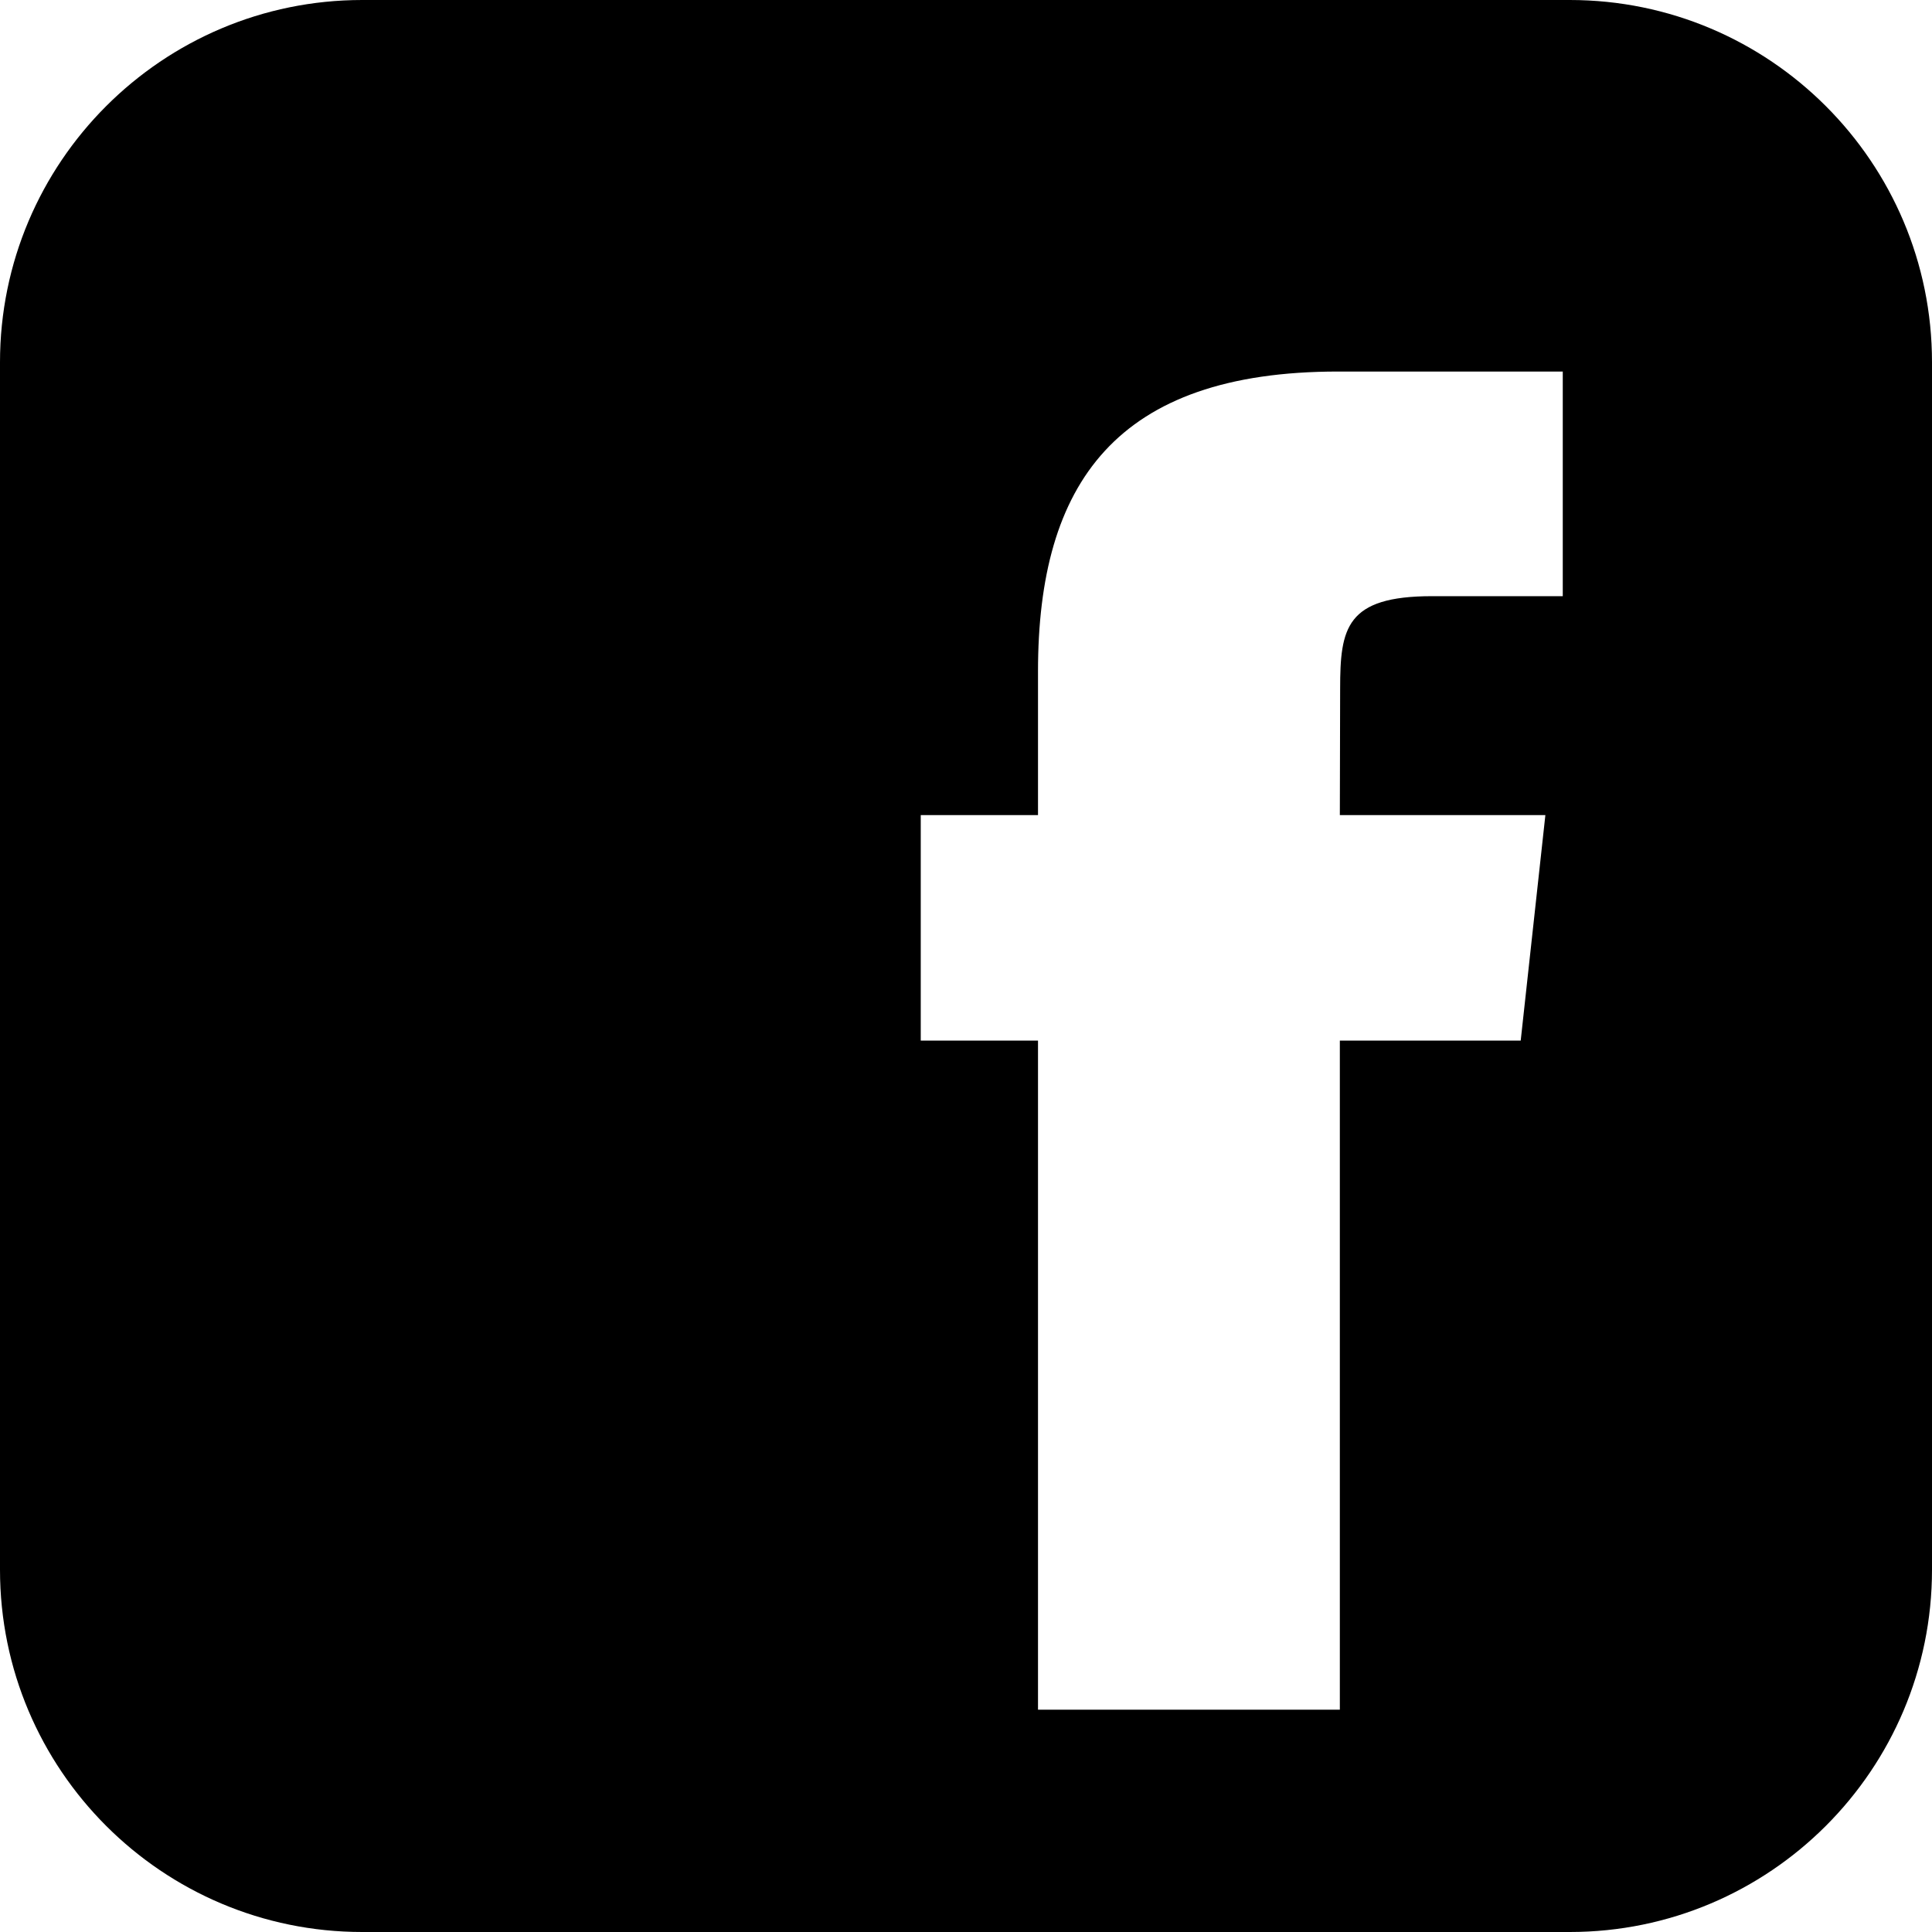
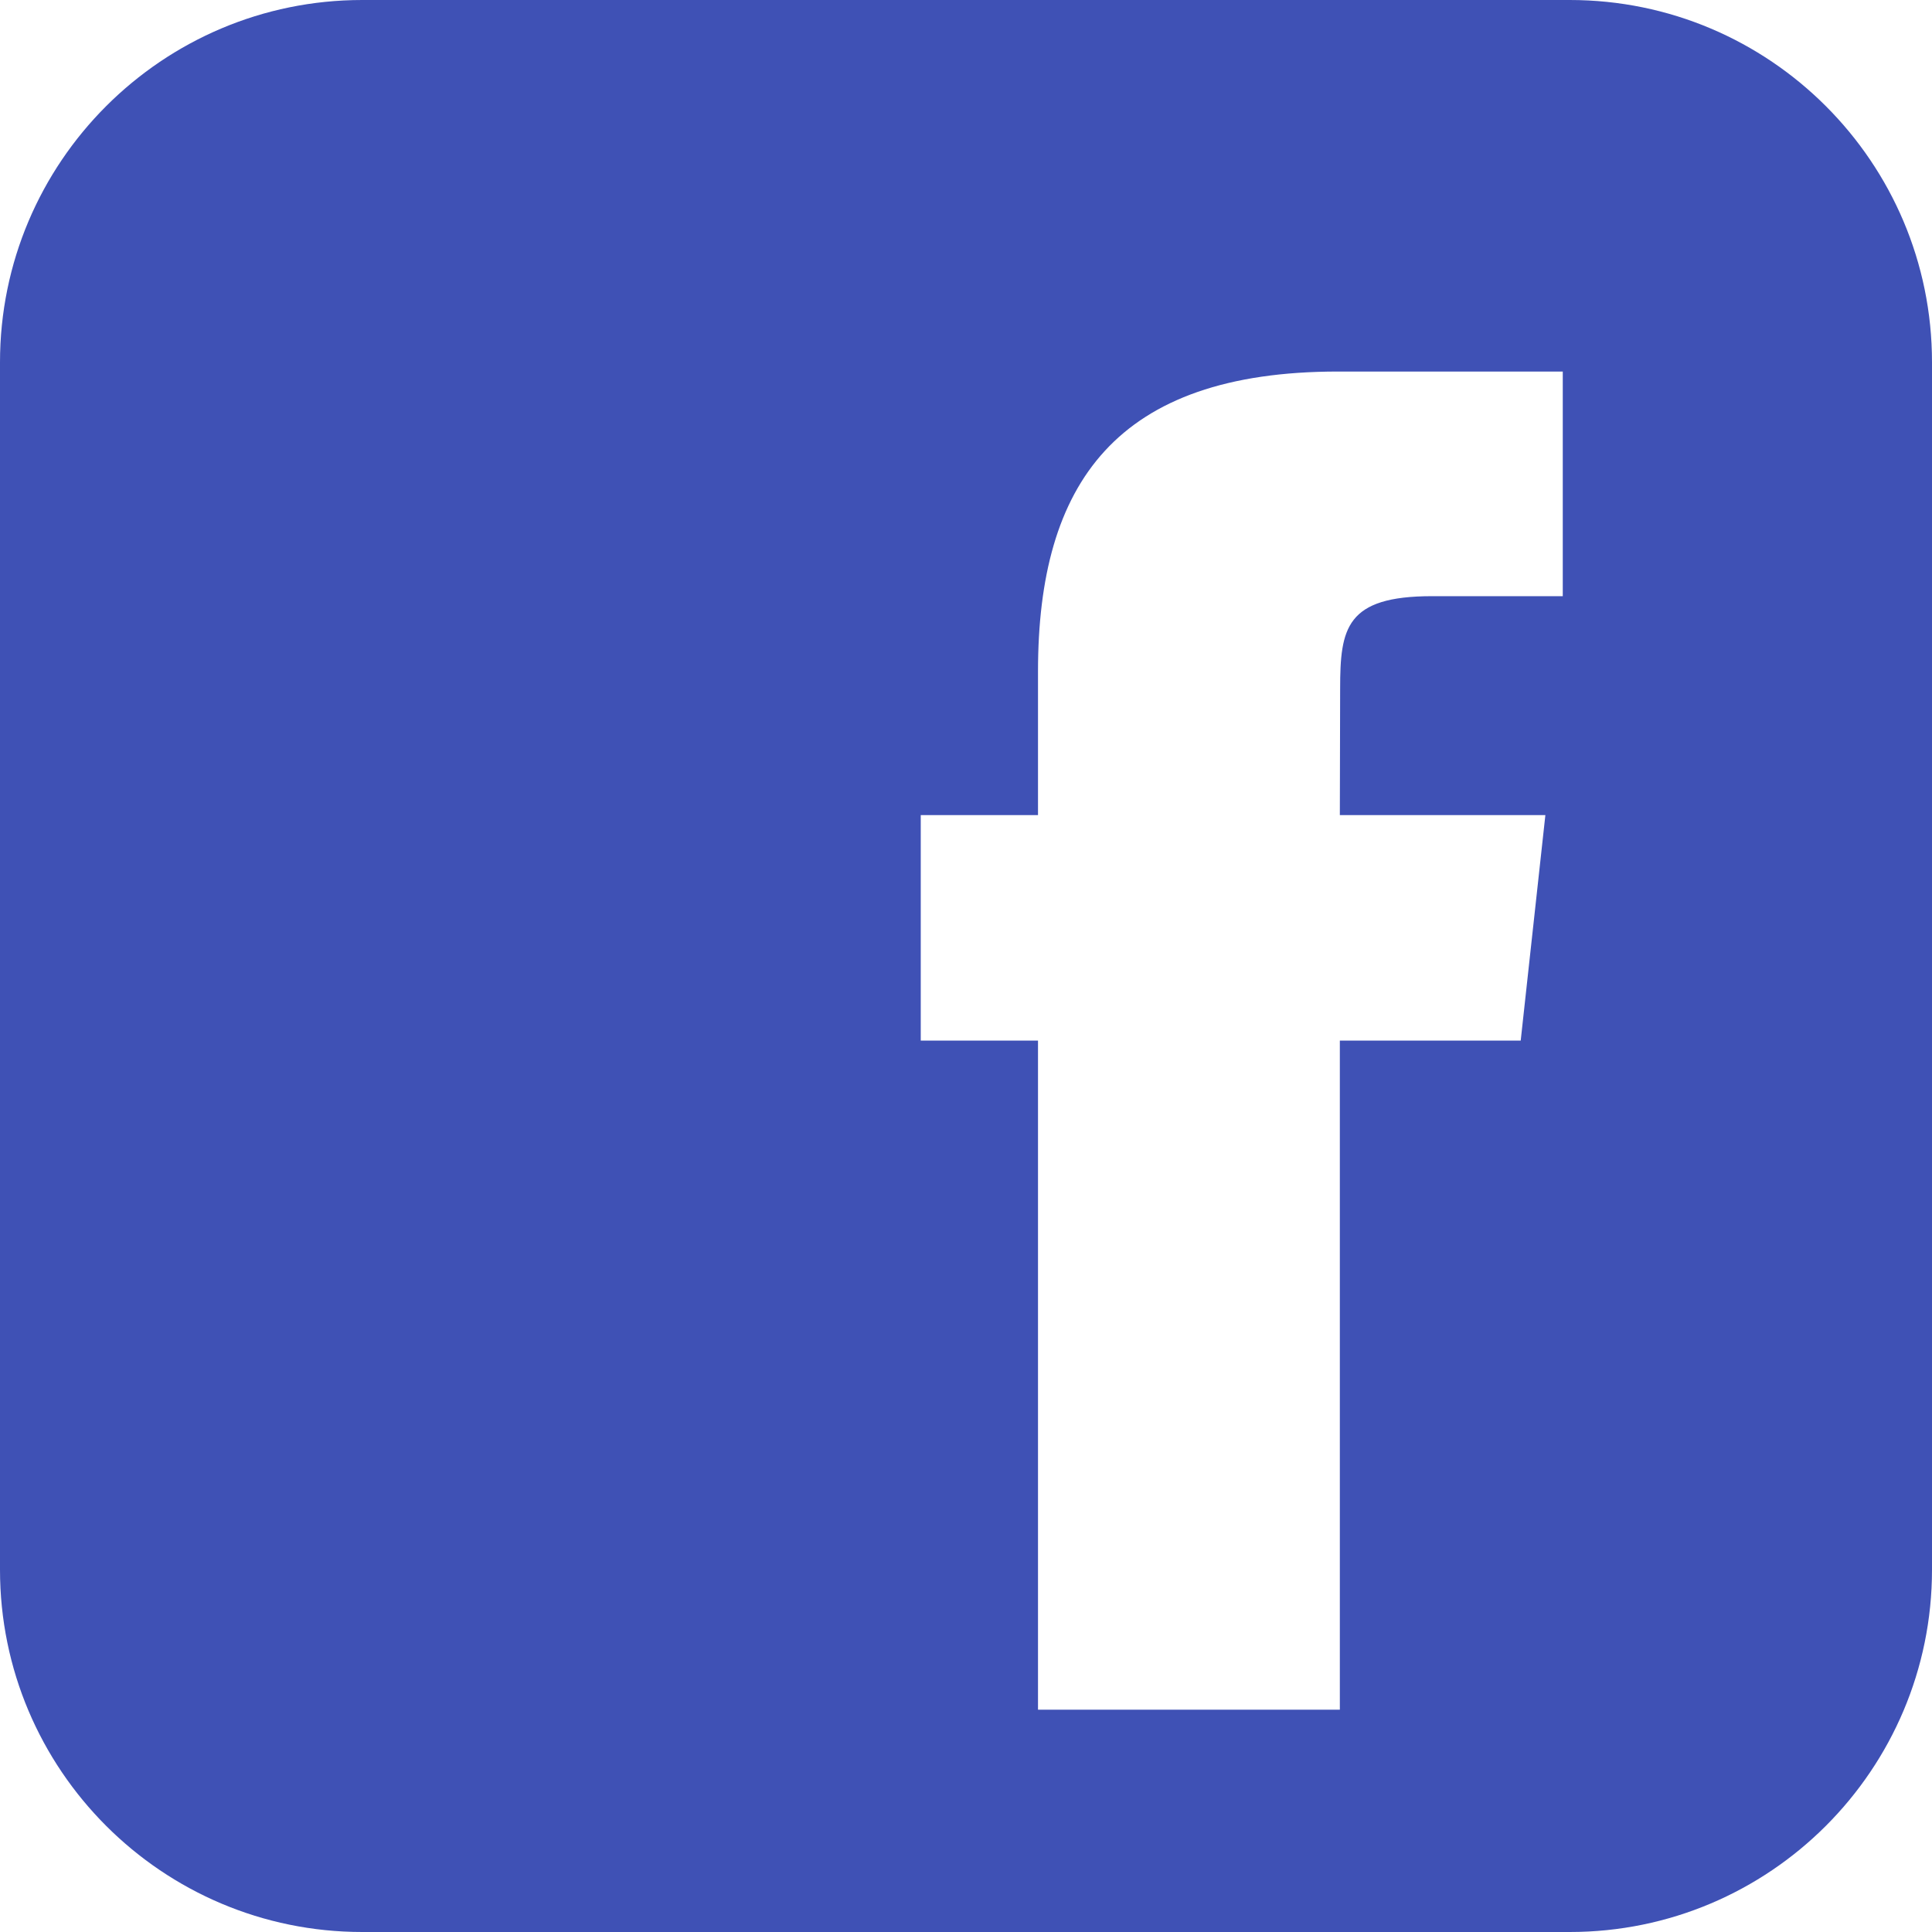
- <svg xmlns="http://www.w3.org/2000/svg" id="facebook" viewBox="0 0 26 26" version="1.1" width="50" height="50" style="fill: rgb(0, 0, 0);">
+ <svg xmlns="http://www.w3.org/2000/svg" id="facebook" viewBox="0 0 26 26" version="1.1" width="100%" height="100%" style="fill: #3F51B5;">
  <g id="surface1">
    <path style=" " d="M 21.125 0 L 4.875 0 C 2.184 0 0 2.184 0 4.875 L 0 21.125 C 0 23.816 2.184 26 4.875 26 L 21.125 26 C 23.816 26 26 23.816 26 21.125 L 26 4.875 C 26 2.184 23.816 0 21.125 0 Z M 20.465 14.004 L 18.031 14.004 L 18.031 23.008 L 13.969 23.008 L 13.969 14.004 L 12.391 14.004 L 12.391 10.969 L 13.969 10.969 L 13.969 9.035 C 13.969 6.504 15.02 5 18.008 5 L 21.031 5 L 21.031 8.023 L 19.273 8.023 C 18.113 8.023 18.035 8.453 18.035 9.266 L 18.031 10.969 L 20.797 10.969 Z " />
  </g>
</svg>
